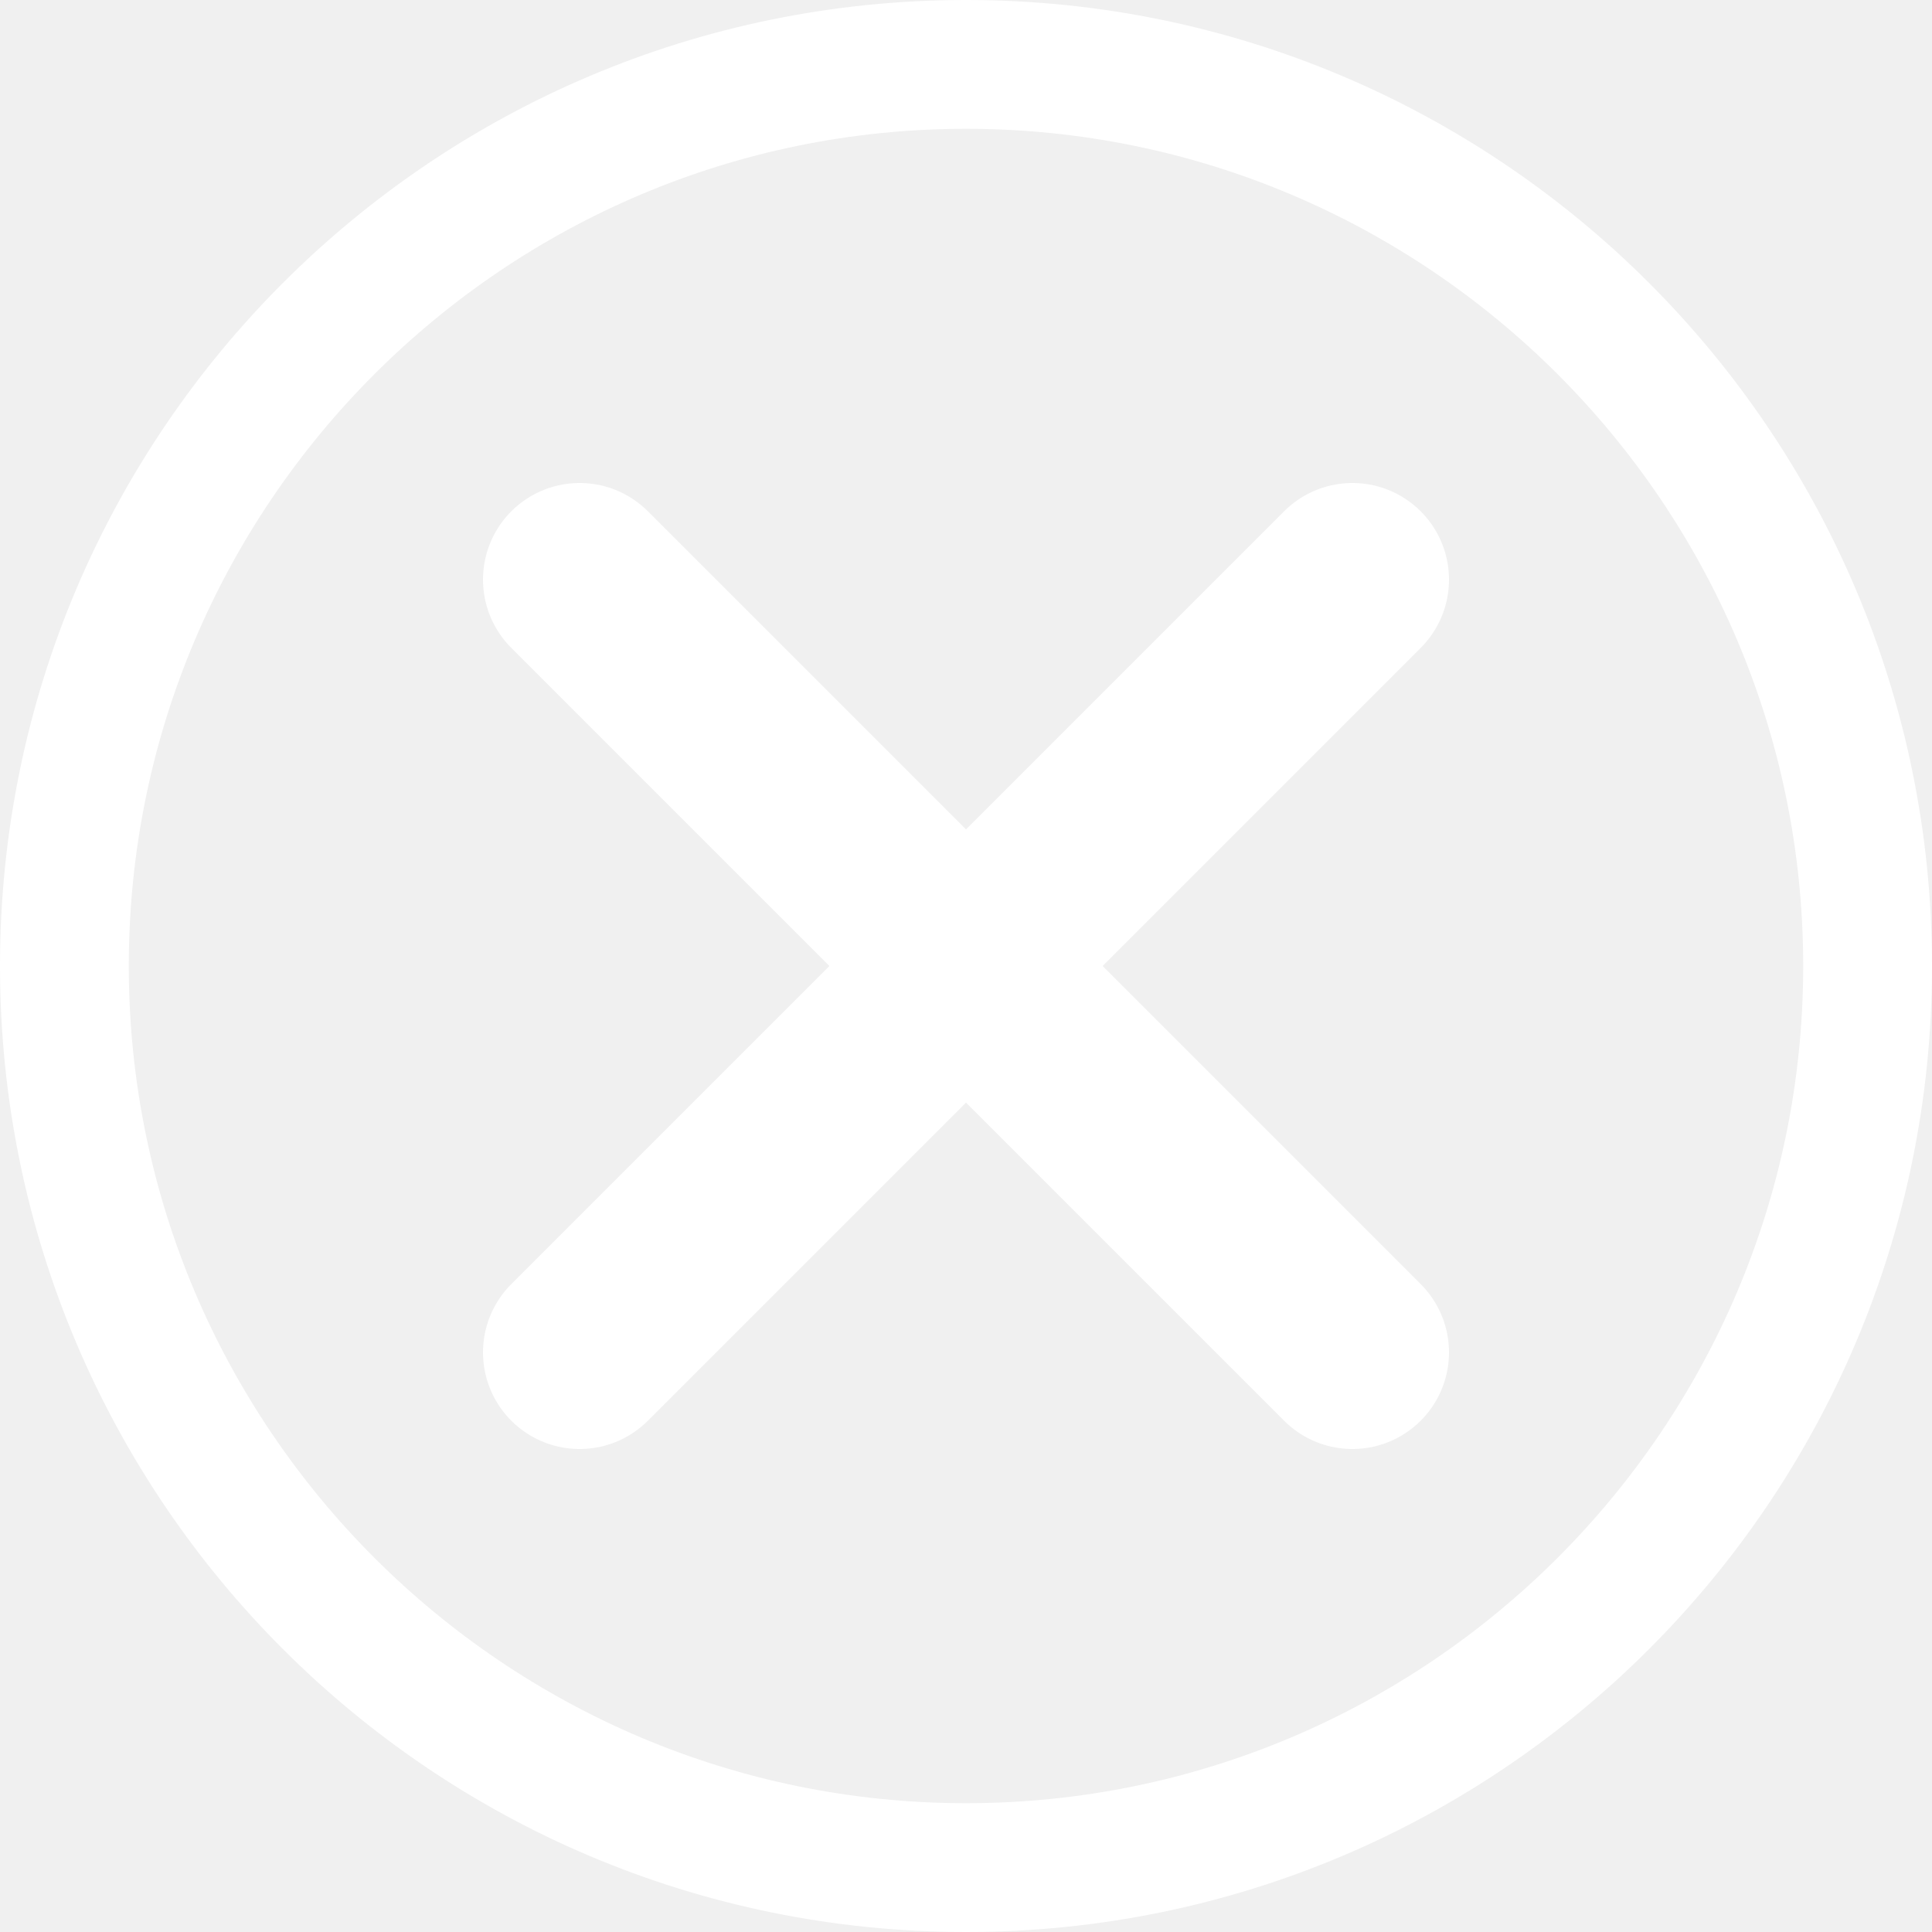
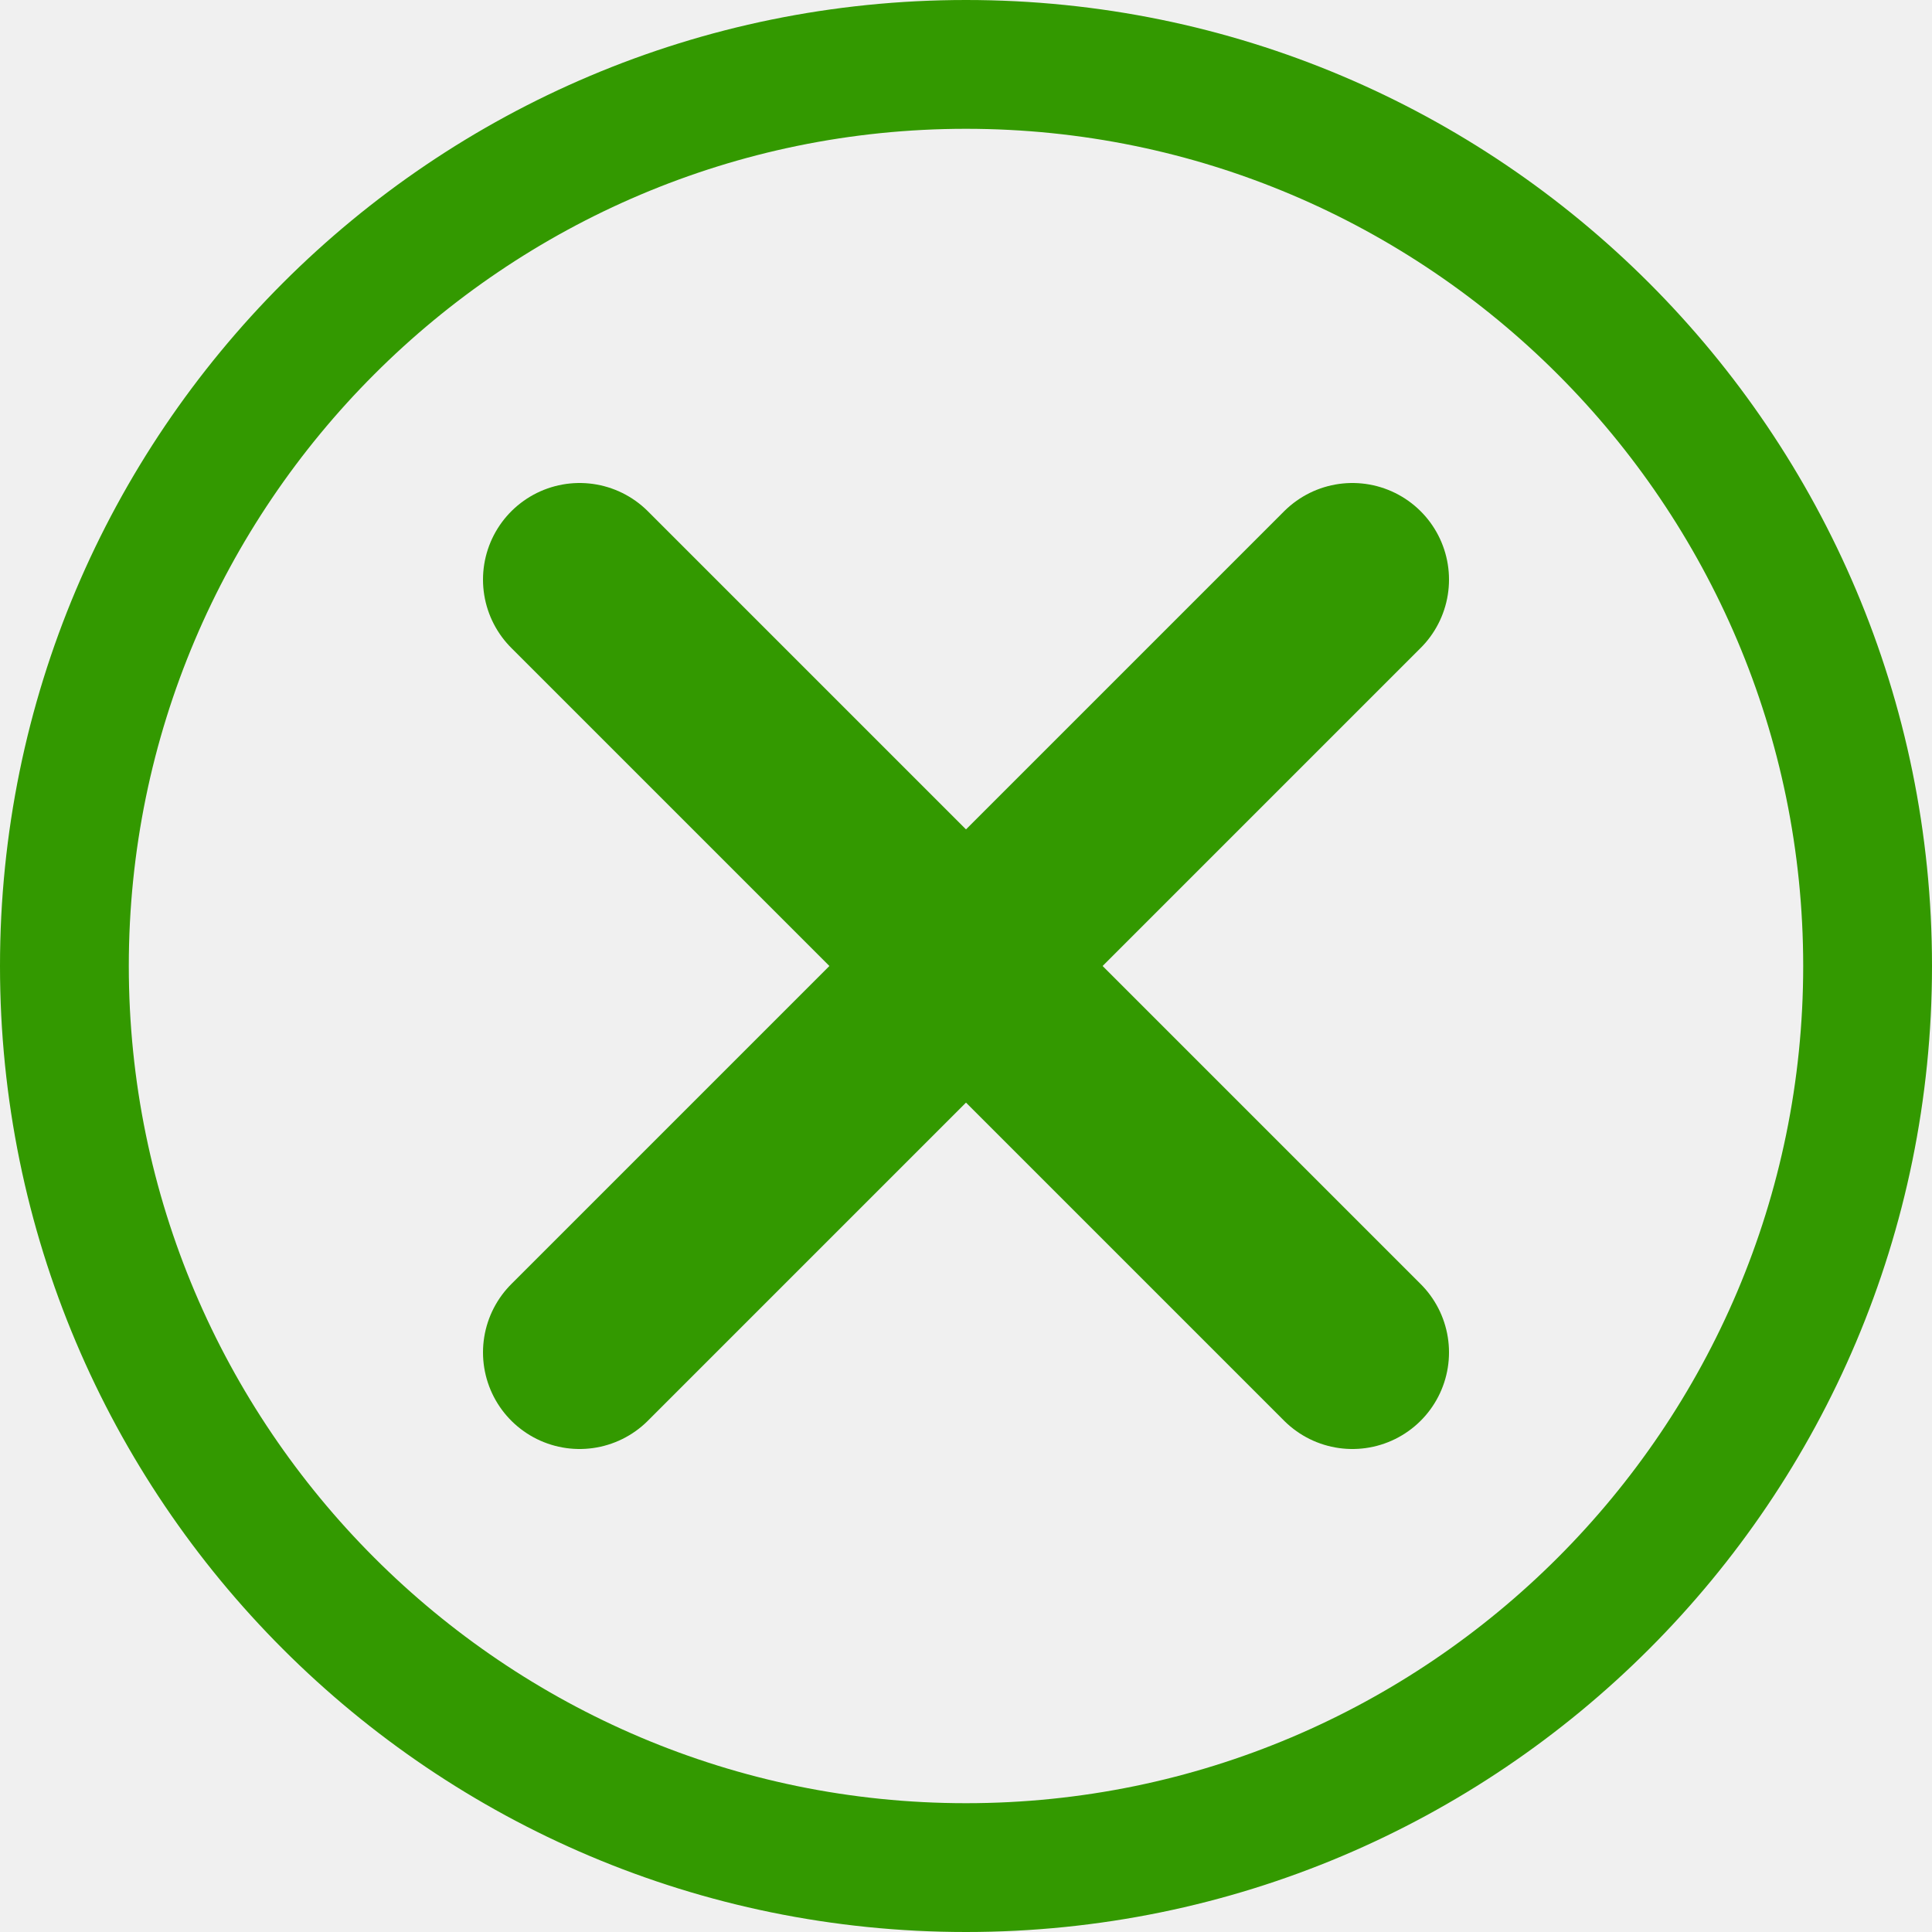
<svg xmlns="http://www.w3.org/2000/svg" version="1.1" x="0px" y="0px" width="30px" height="30px" viewBox="0 0 30 30" enable-background="new 0 0 30 30" xml:space="preserve">
-   <path fill="#FFFFFF" d="M15,2c7.168,0,13,5.832,13,13c0,7.168-5.832,13-13,13C7.832,28,2,22.168,2,15C2,7.832,7.832,2,15,2 M15,0 C6.715,0,0,6.716,0,15c0,8.285,6.715,15,15,15c8.284,0,15-6.715,15-15C30,6.716,23.284,0,15,0L15,0z" />
-   <line fill="none" stroke="#FFFFFF" stroke-width="3" stroke-linecap="round" stroke-linejoin="round" stroke-miterlimit="10" x1="9" y1="9" x2="21" y2="21" />
-   <line fill="none" stroke="#FFFFFF" stroke-width="3" stroke-linecap="round" stroke-linejoin="round" stroke-miterlimit="10" x1="21" y1="9" x2="9" y2="21" />
+   <path fill="#339900" d="M15,2c7.168,0,13,5.832,13,13c0,7.168-5.832,13-13,13C7.832,28,2,22.168,2,15C2,7.832,7.832,2,15,2 M15,0 C6.715,0,0,6.716,0,15c0,8.285,6.715,15,15,15c8.284,0,15-6.715,15-15C30,6.716,23.284,0,15,0L15,0z" />
+   <line fill="none" stroke="#339900" stroke-width="3" stroke-linecap="round" stroke-linejoin="round" stroke-miterlimit="10" x1="9" y1="9" x2="21" y2="21" />
+   <line fill="none" stroke="#339900" stroke-width="3" stroke-linecap="round" stroke-linejoin="round" stroke-miterlimit="10" x1="21" y1="9" x2="9" y2="21" />
</svg>
